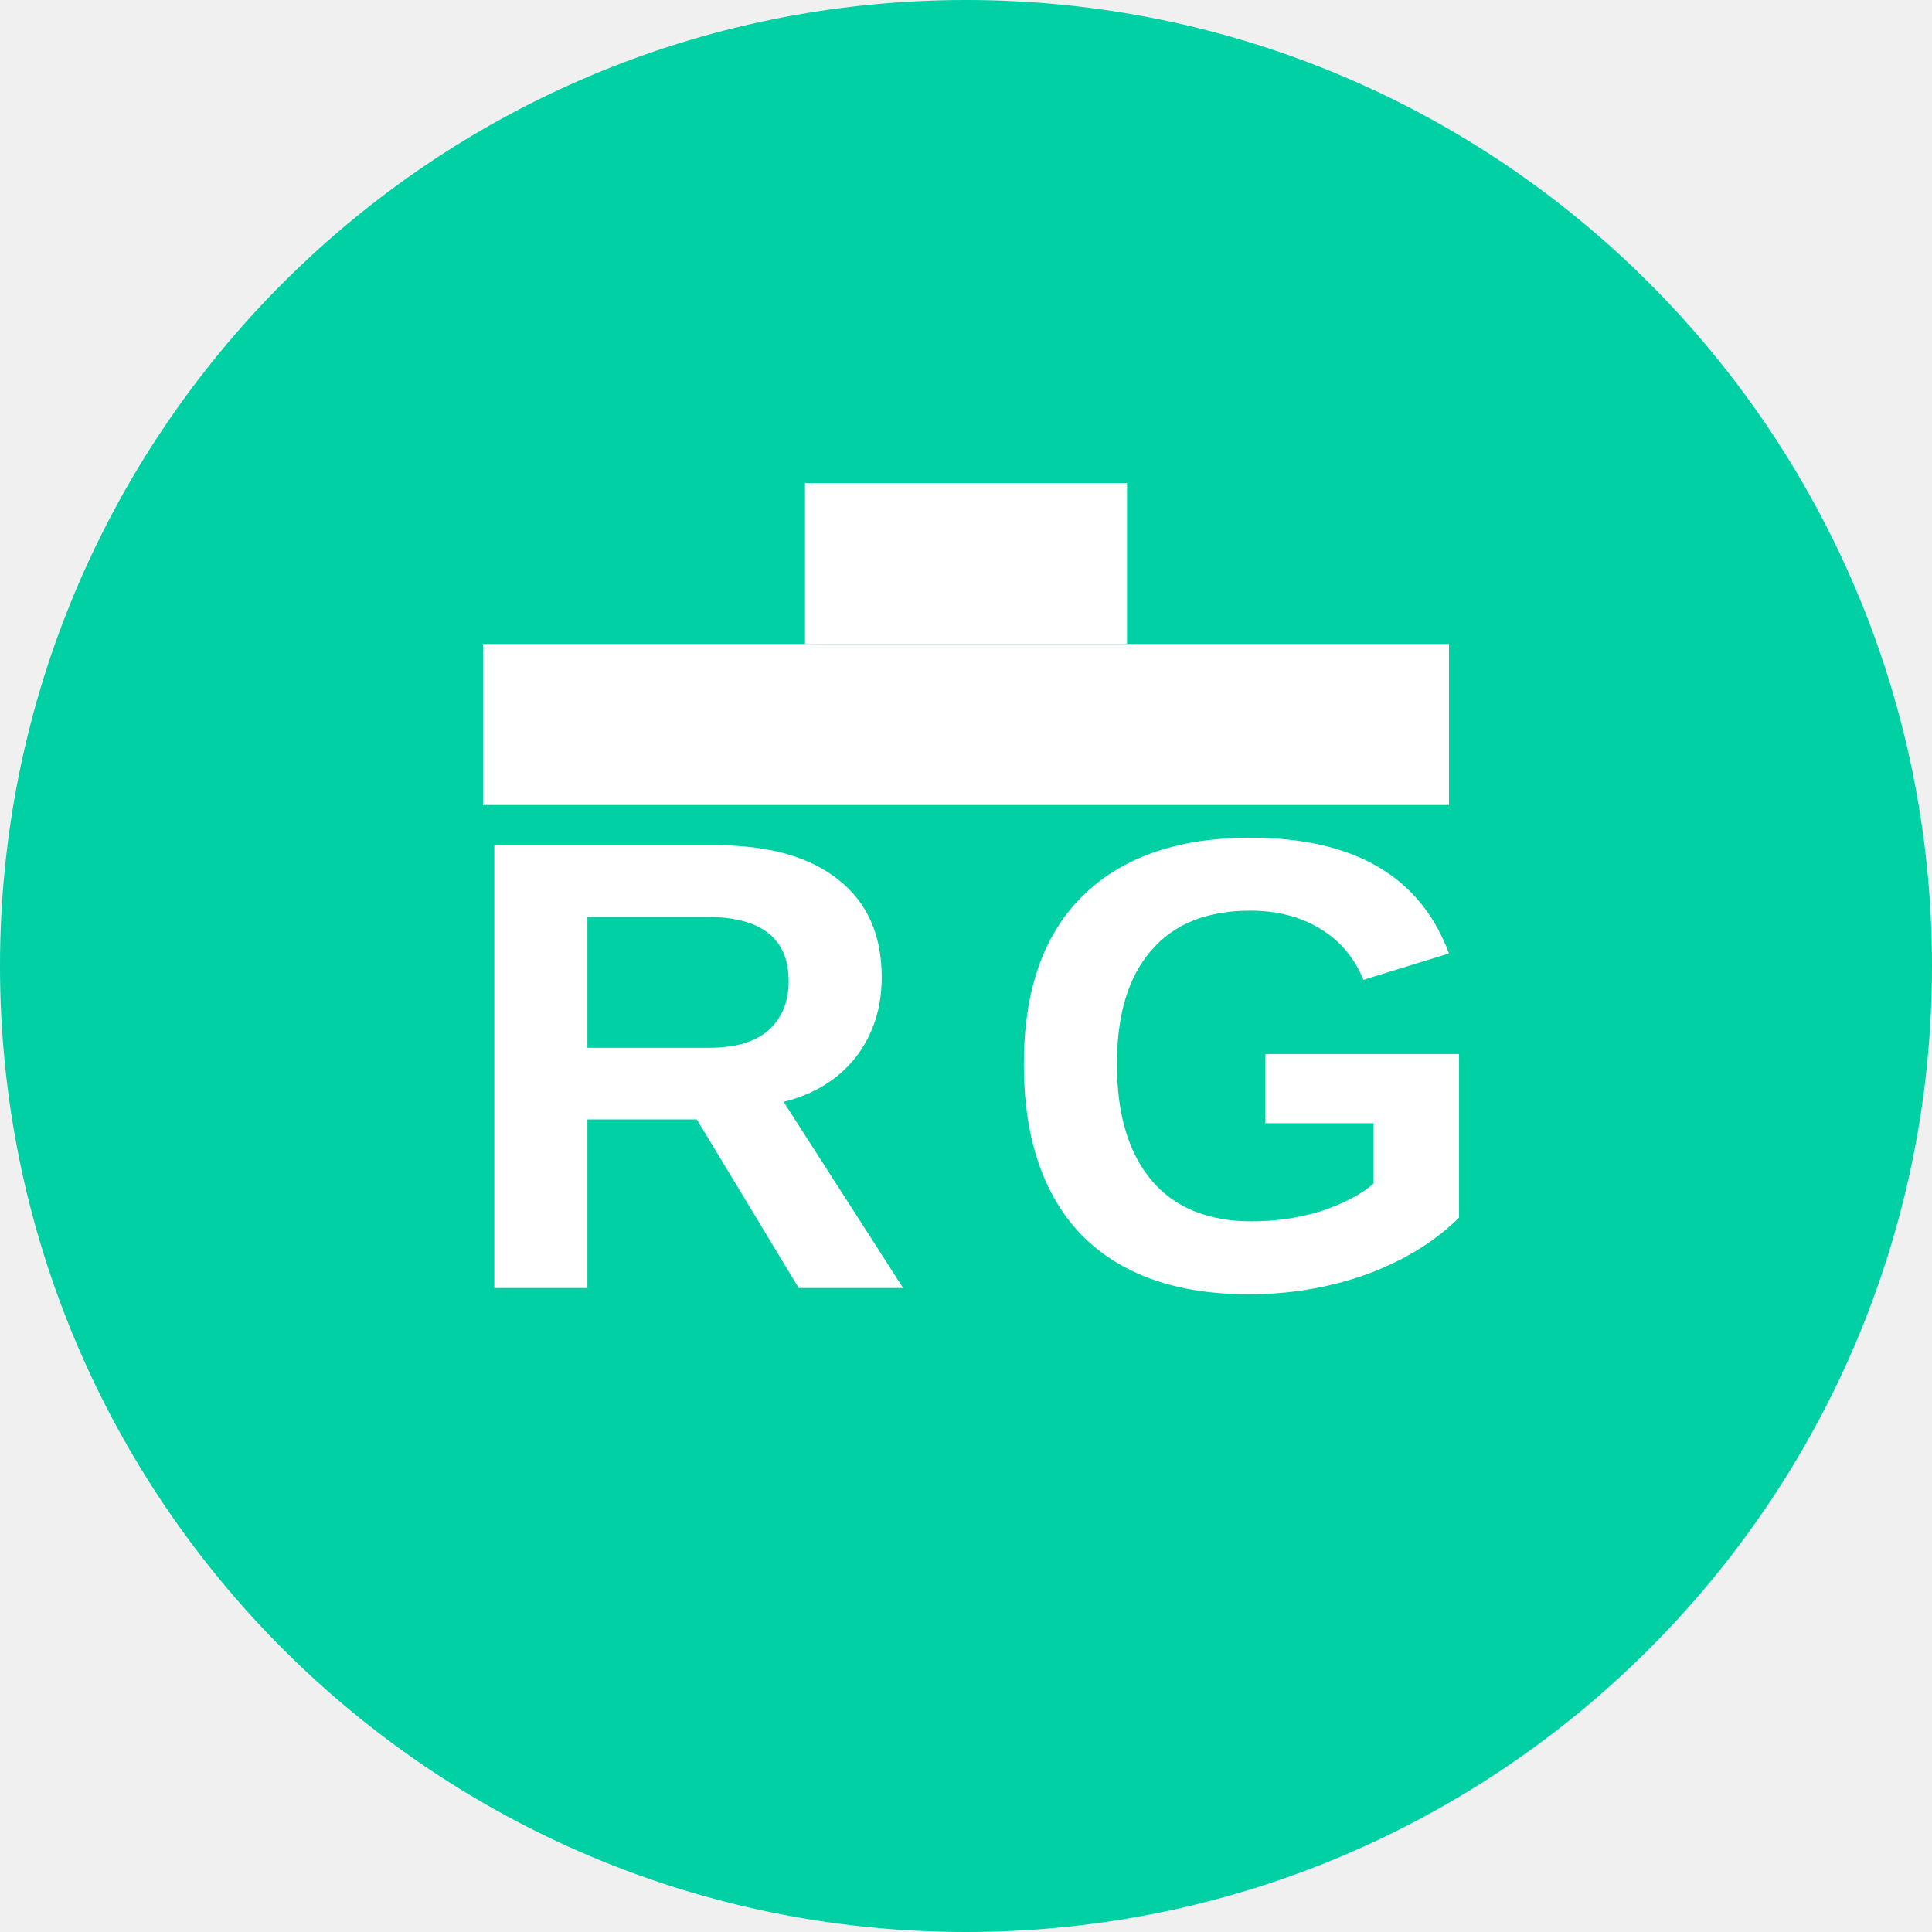
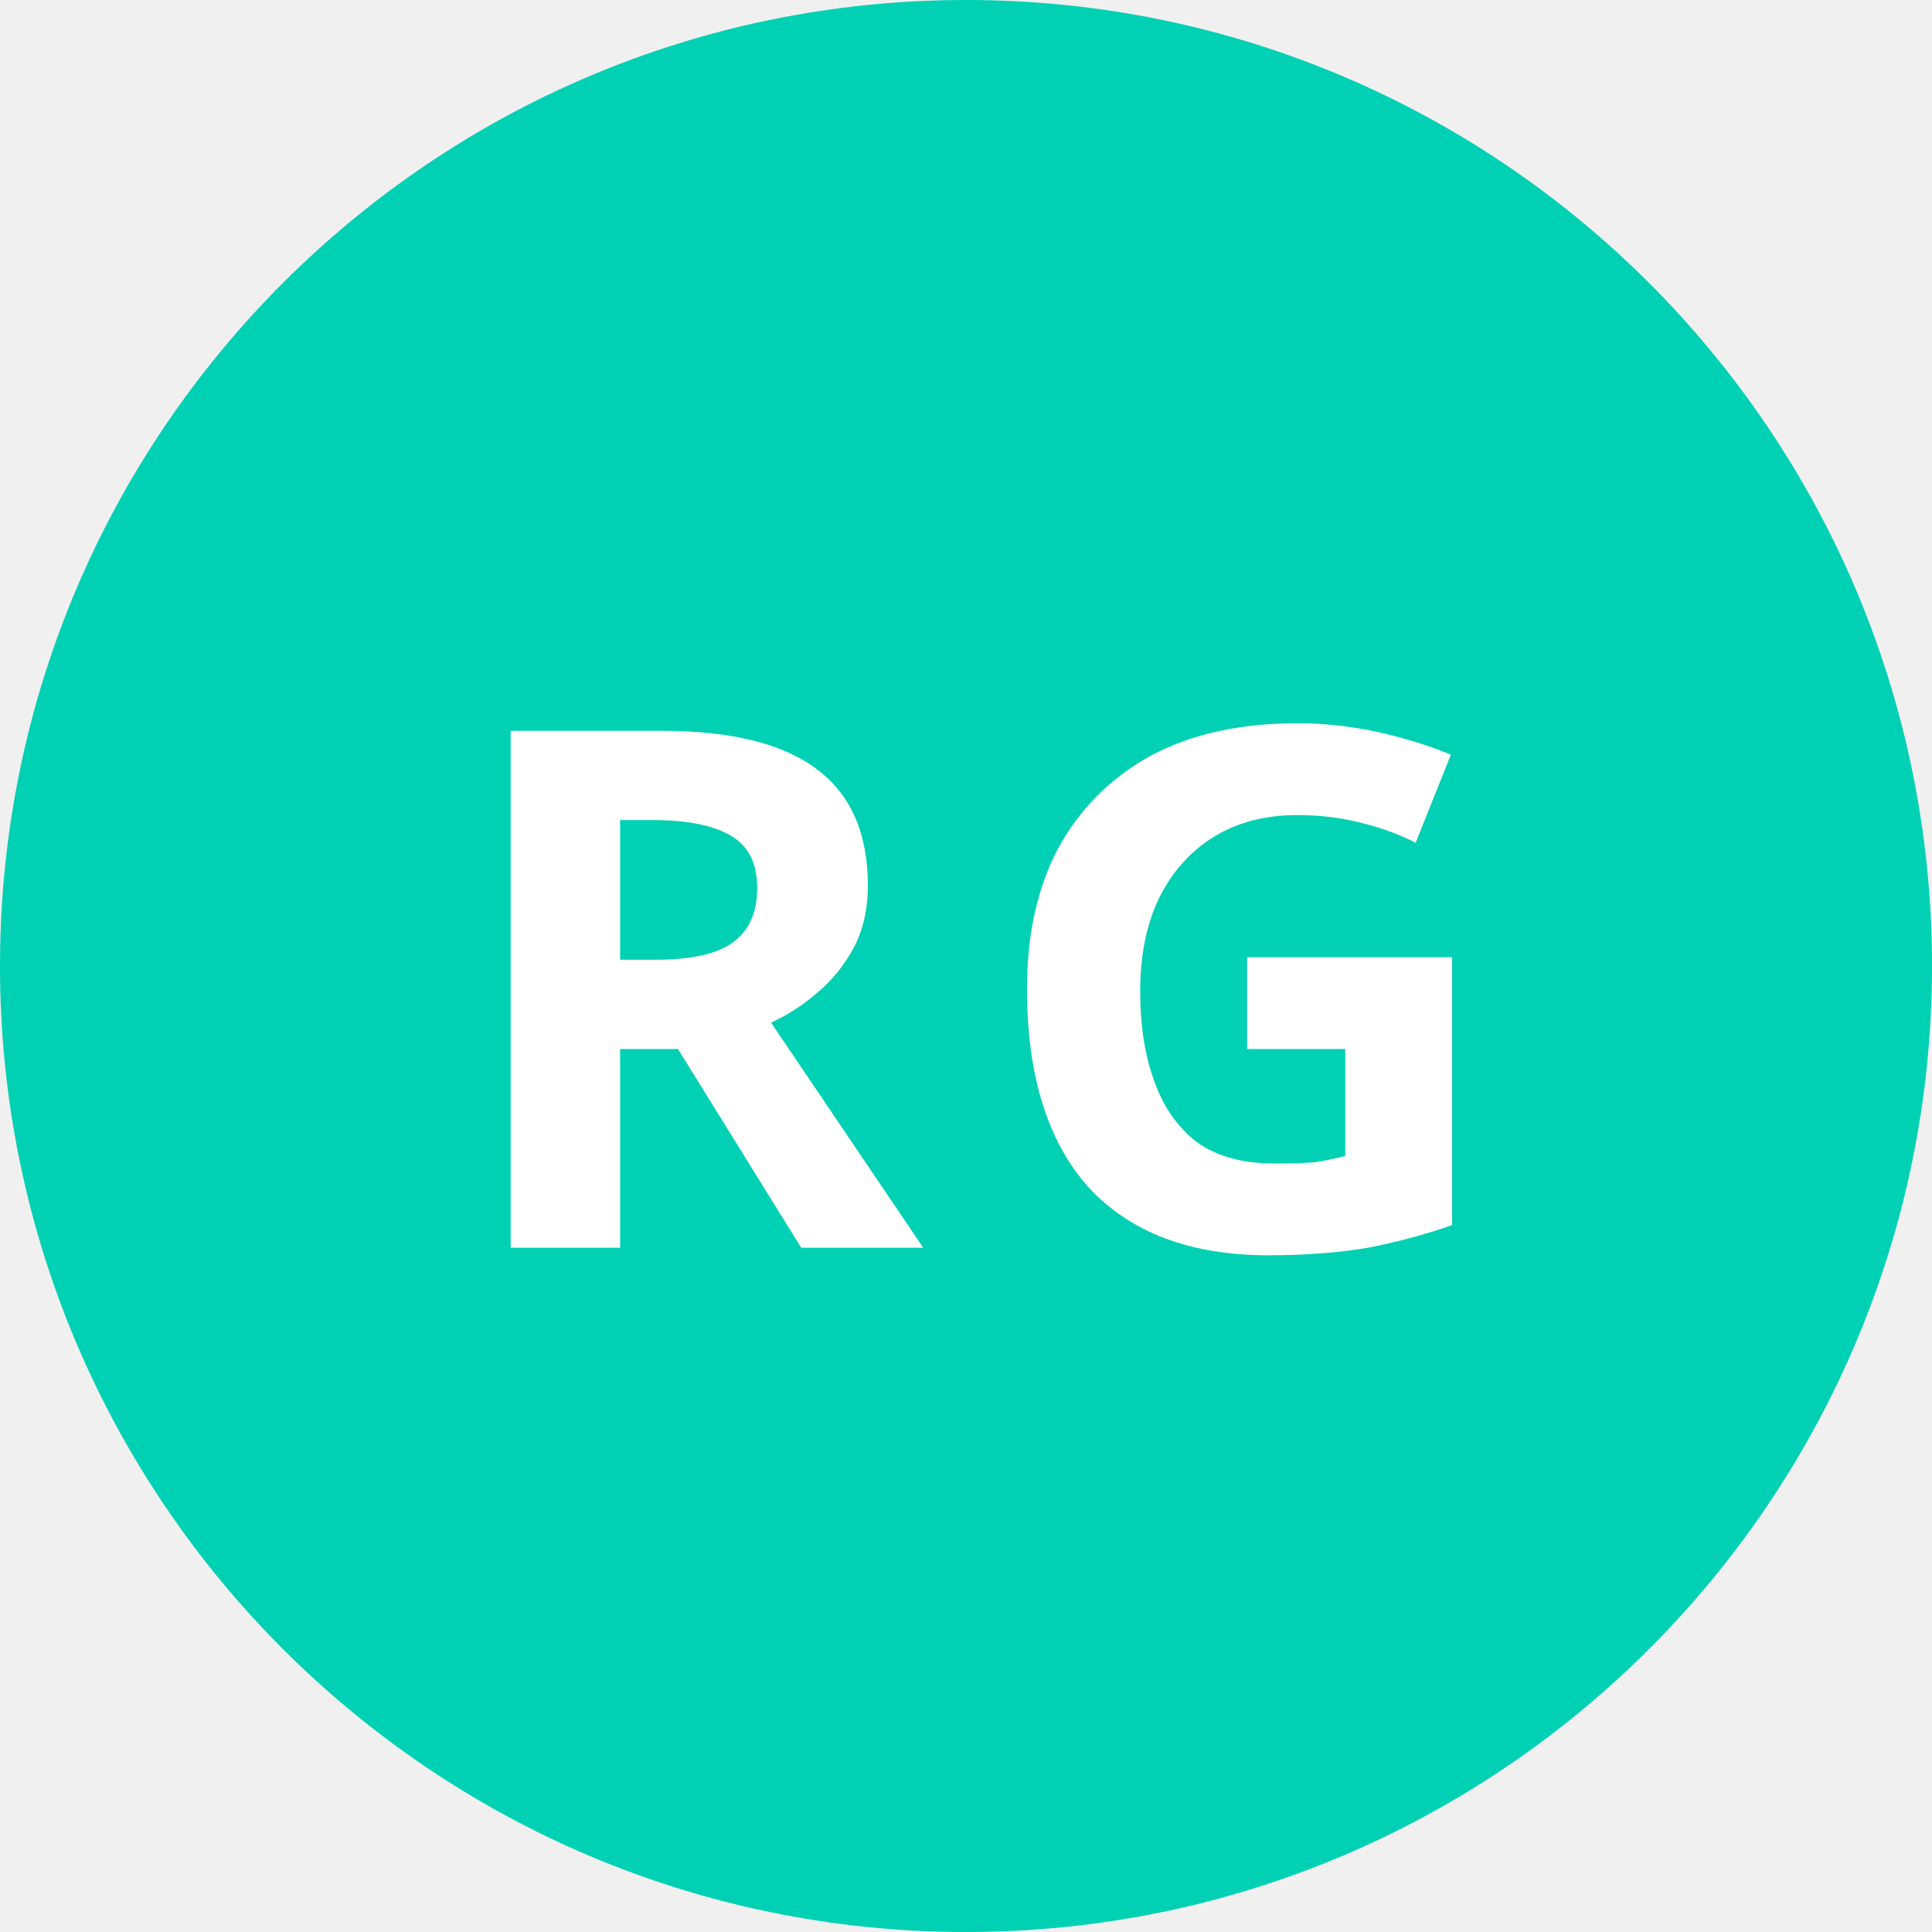
<svg xmlns="http://www.w3.org/2000/svg" viewBox="0 0 24 24" width="24" height="24">
-   <circle cx="12" cy="12" r="12" fill="#00D0A3" />
-   <g fill="white" font-family="Arial, sans-serif" font-weight="bold" font-size="8" text-anchor="middle">
-     <text x="8.5" y="16">R</text>
-     <text x="15.5" y="16">G</text>
+   <circle cx="12" cy="12" r="12" fill="#00D0B4" />
+   <g fill="white" font-family="Arial Black, sans-serif" font-weight="900" font-size="9" text-anchor="middle">
+     <text x="8.5" y="15.5">R</text>
+     <text x="15.5" y="15.5">G</text>
  </g>
-   <path d="M6 8 L18 8 L18 10 L6 10 Z" fill="white" />
-   <path d="M10 6 L14 6 L14 8 L10 8 Z" fill="white" />
</svg>
